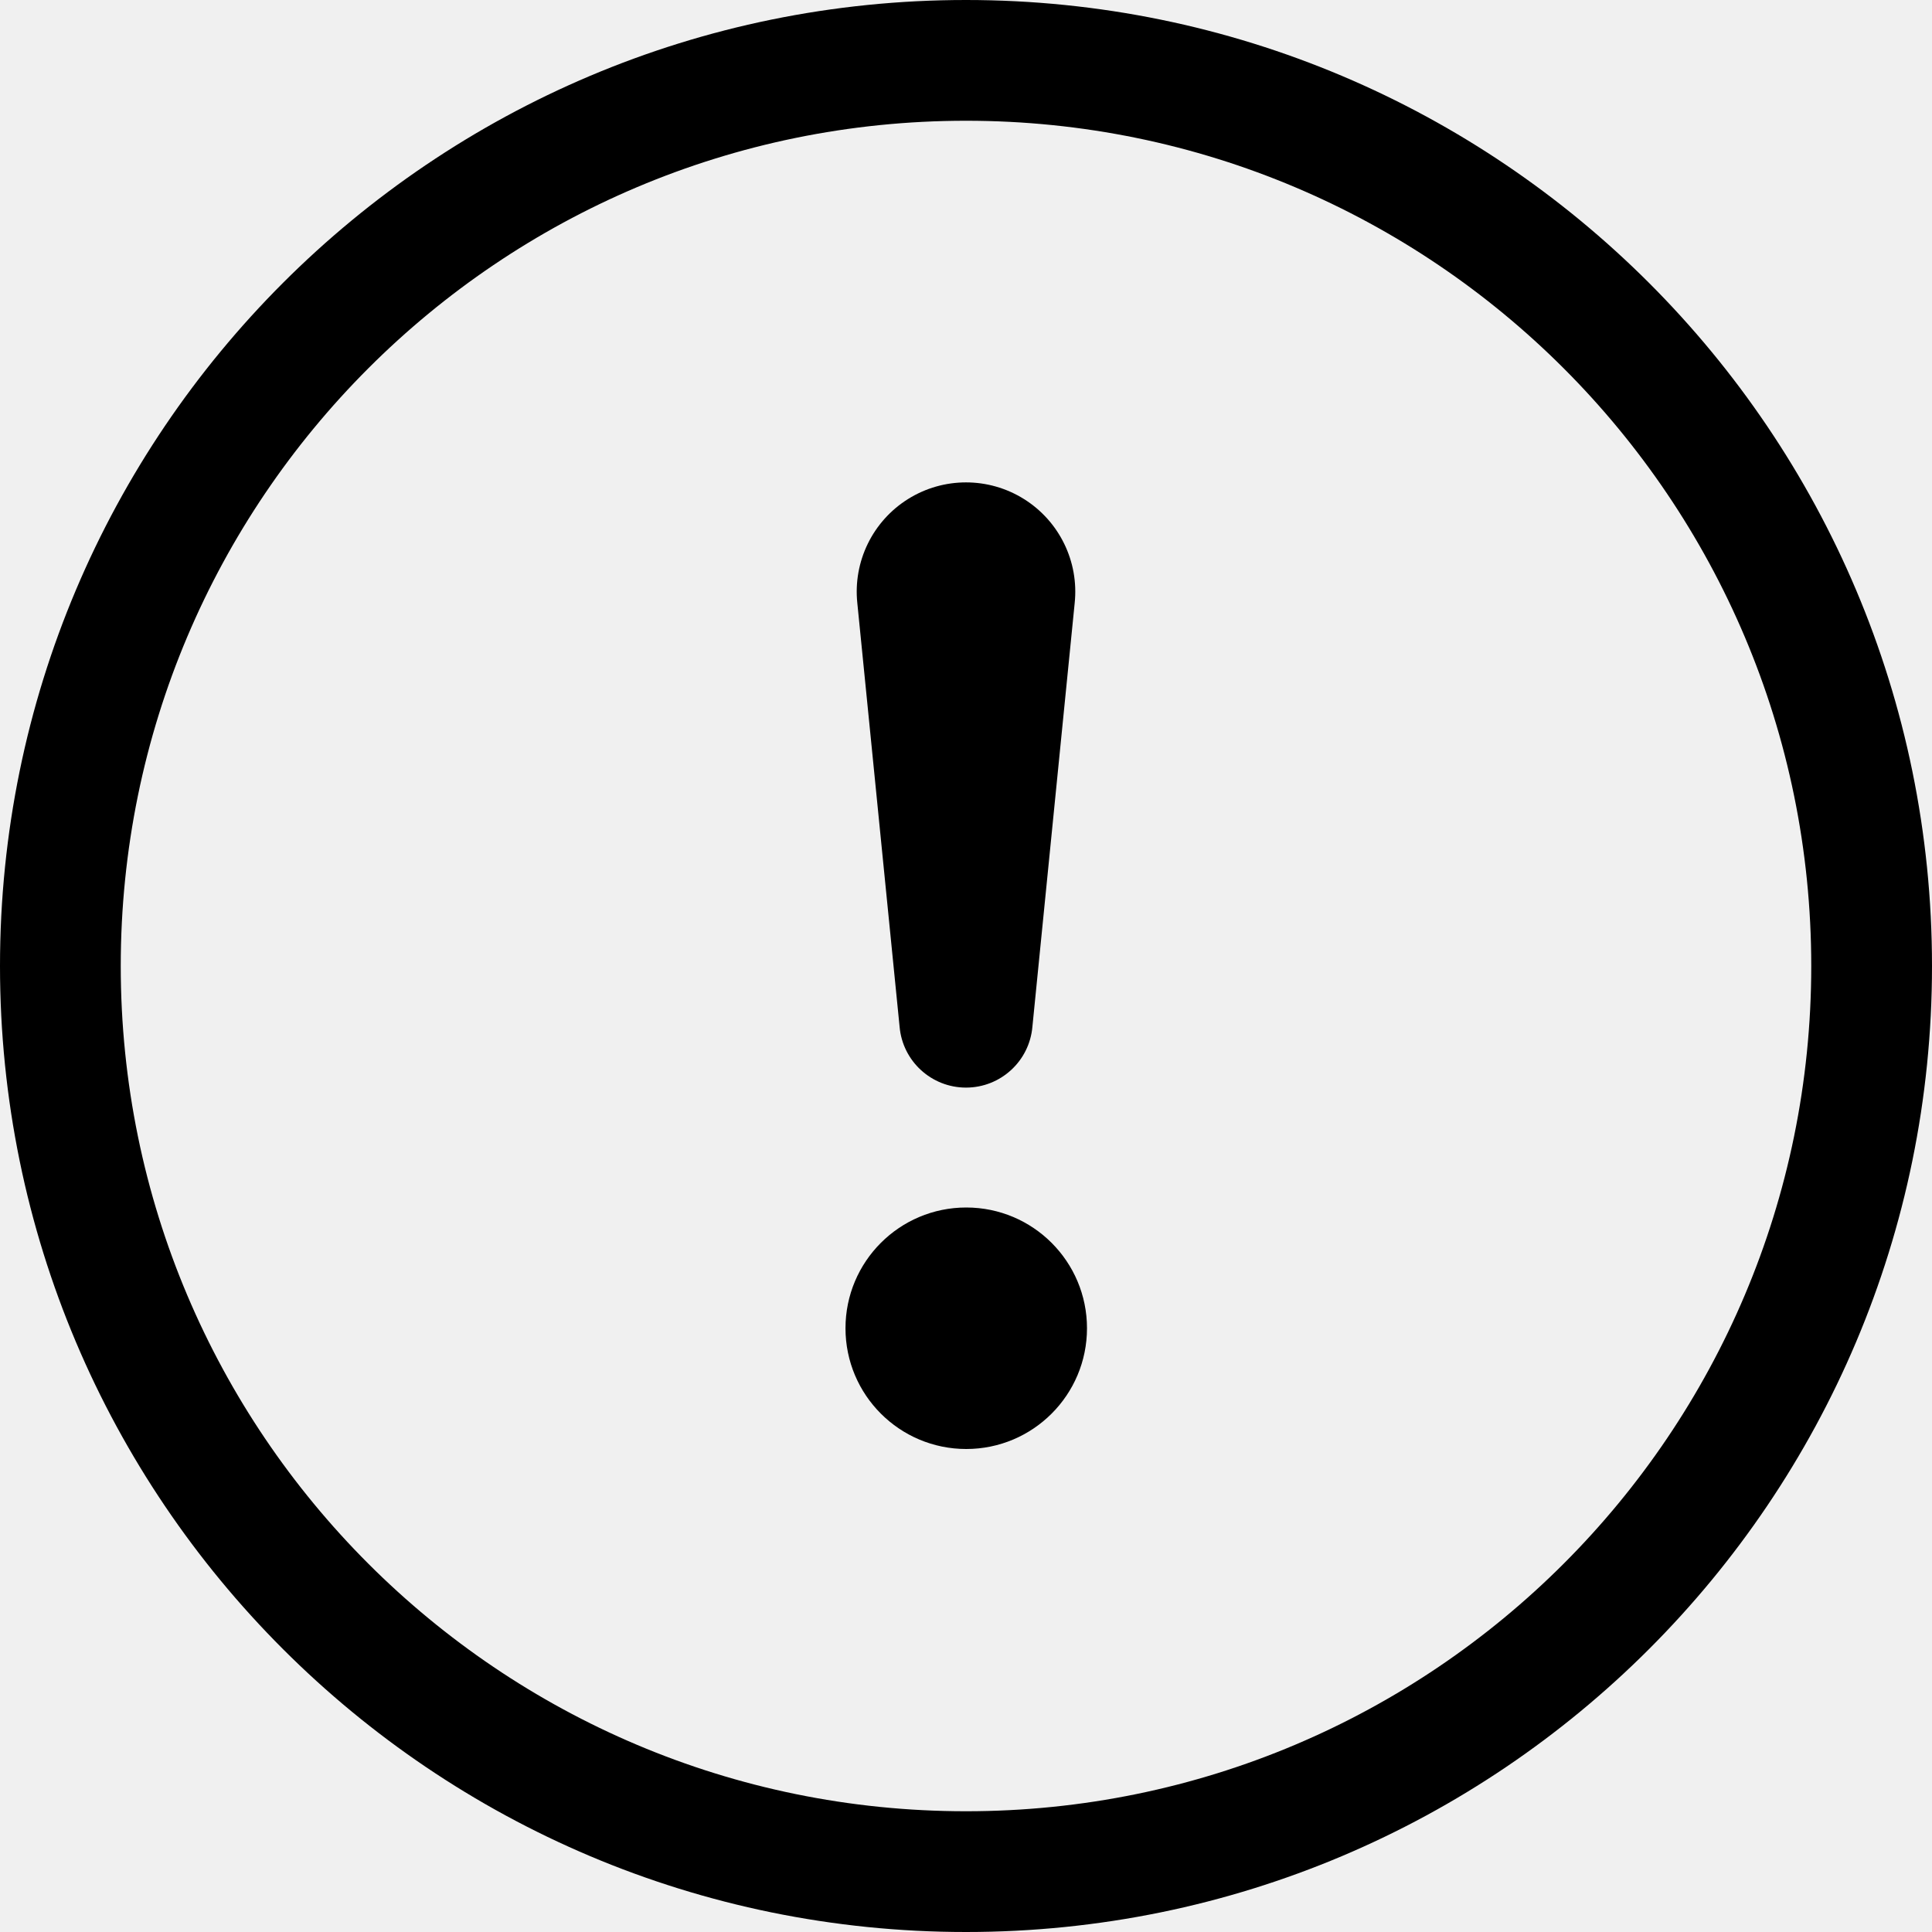
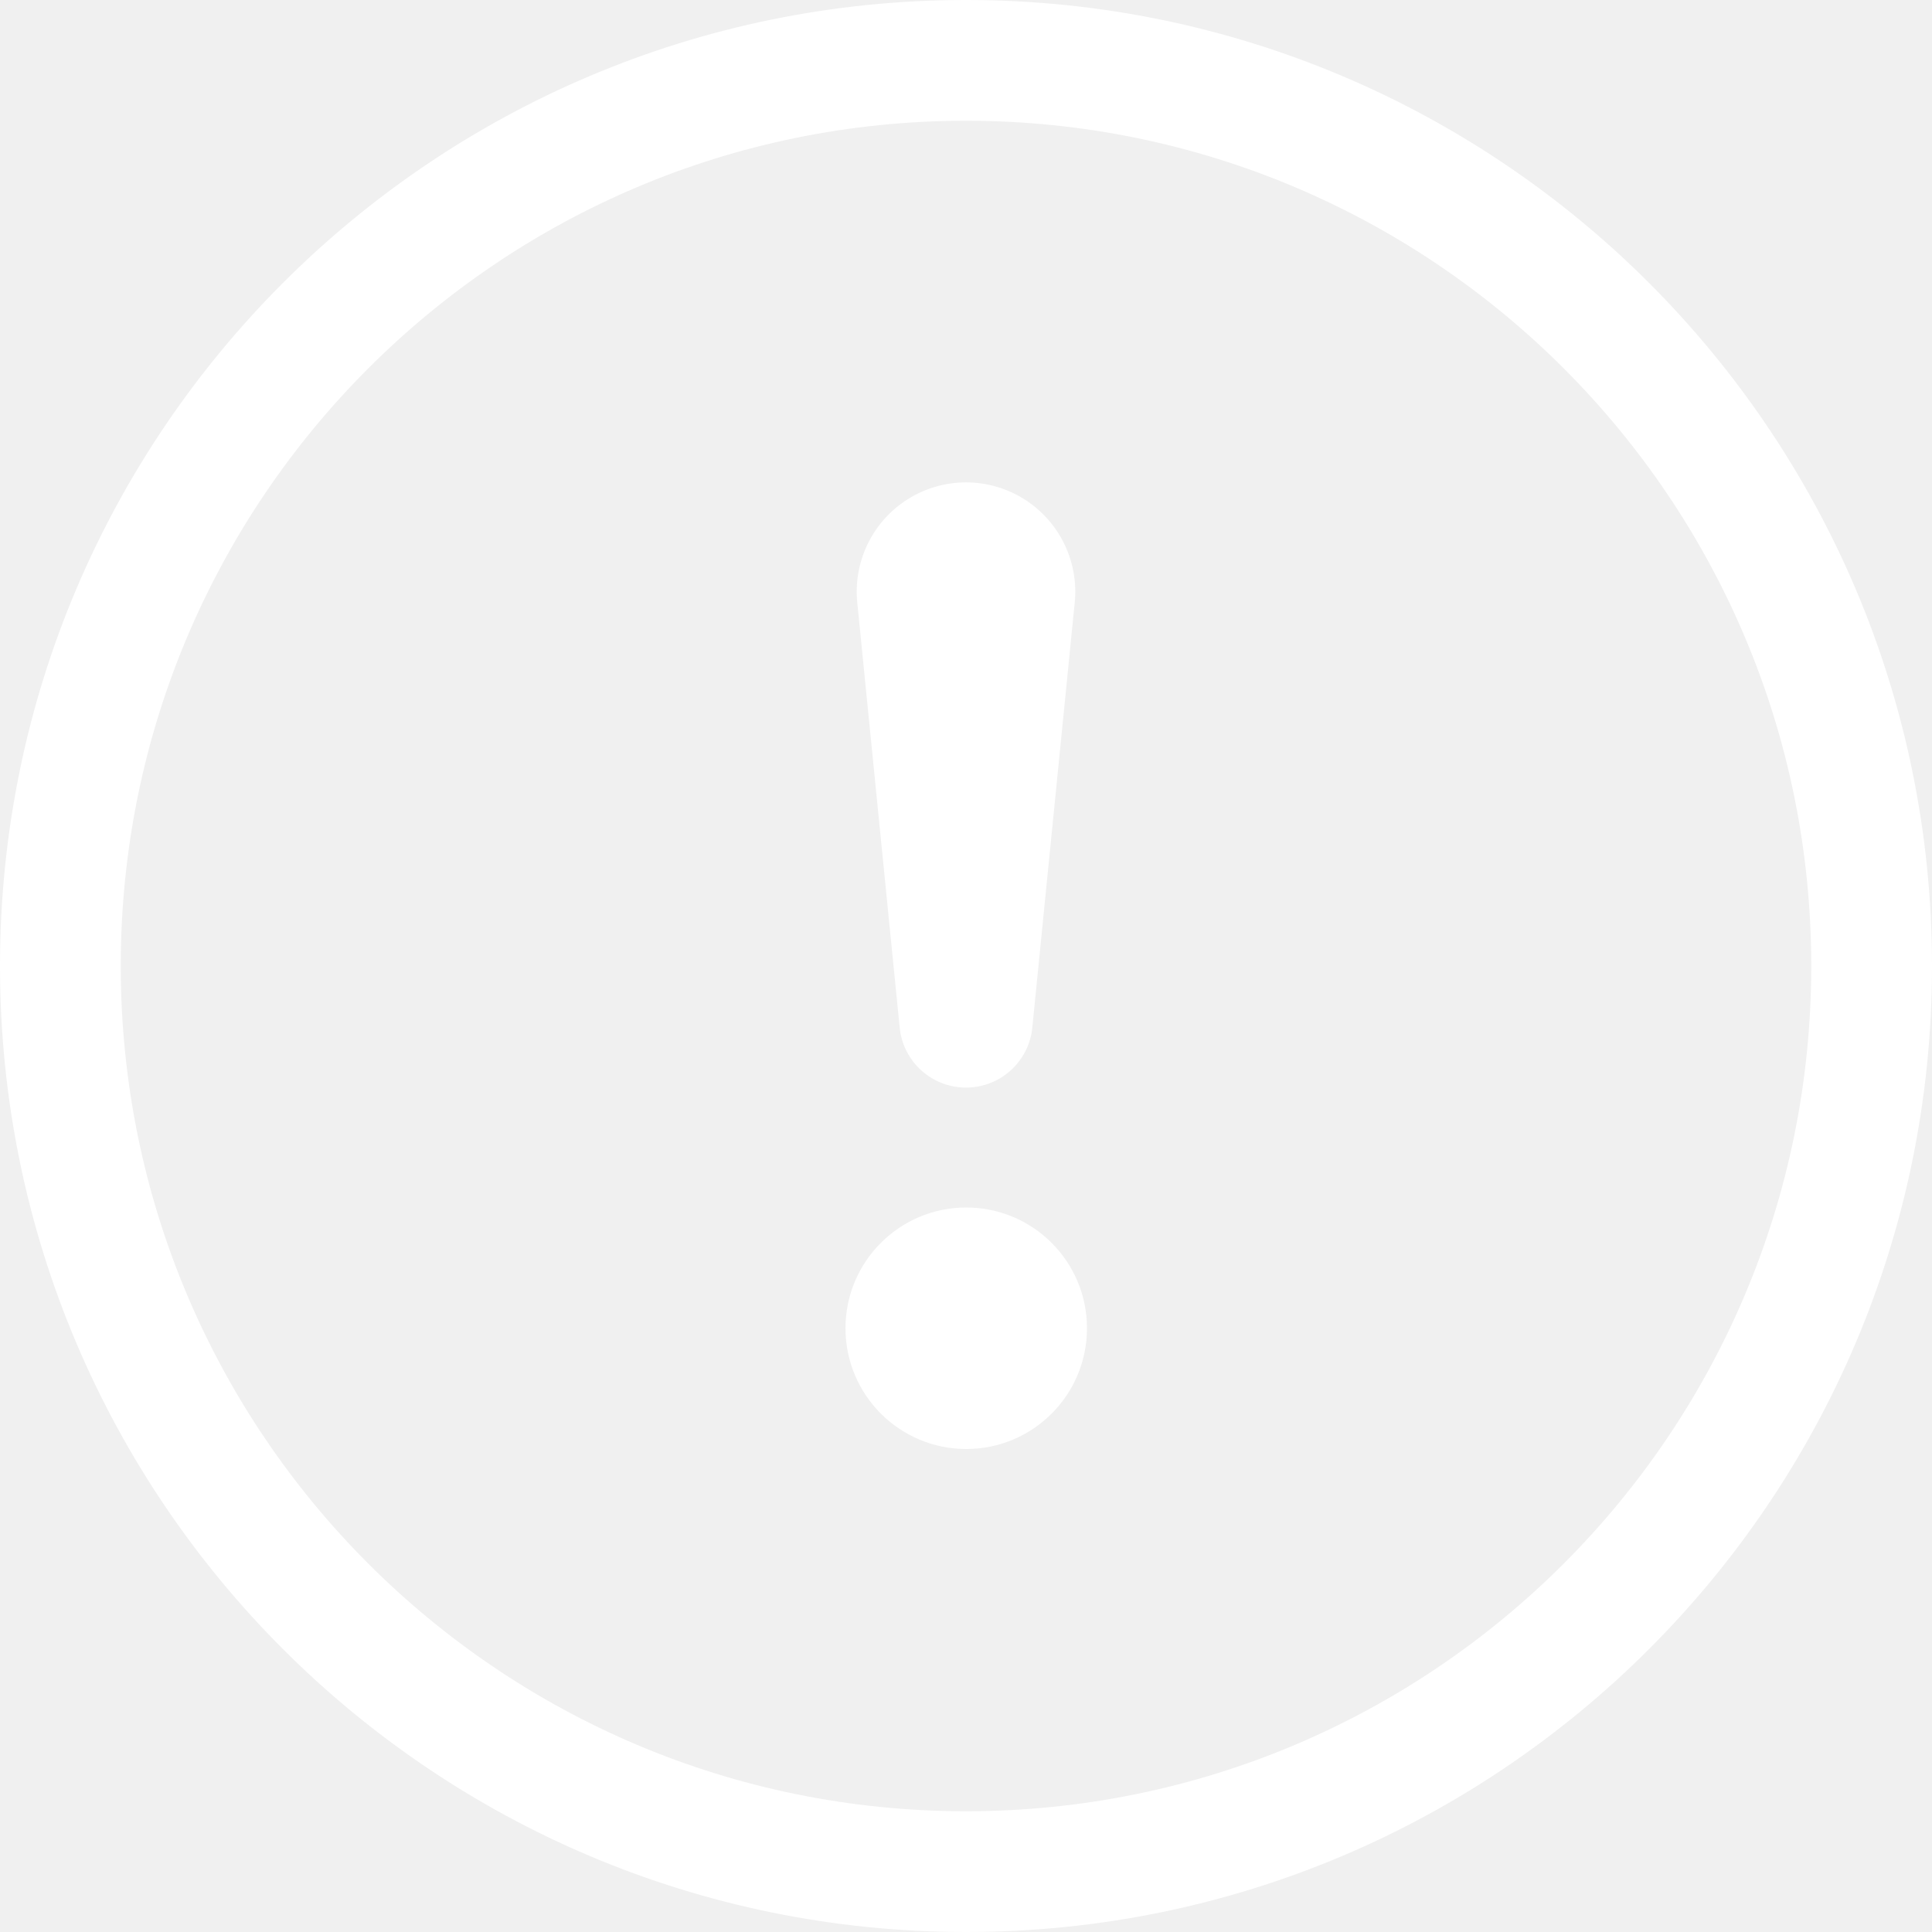
- <svg xmlns="http://www.w3.org/2000/svg" width="24" height="24" fill="currentColor" class="bi bi-exclamation-circle" viewBox="0 0 16 16">
+ <svg xmlns="http://www.w3.org/2000/svg" width="24" height="24" fill="white" class="bi bi-exclamation-circle" viewBox="0 0 16 16">
  <path d="M8 15A7 7 0 1 1 8 1a7 7 0 0 1 0 14zm0 1A8 8 0 1 0 8 0a8 8 0 0 0 0 16z" />
  <path d="M7.002 11a1 1 0 1 1 2 0 1 1 0 0 1-2 0zM7.1 4.995a.905.905 0 1 1 1.8 0l-.35 3.507a.552.552 0 0 1-1.1 0L7.1 4.995z" />
</svg>
